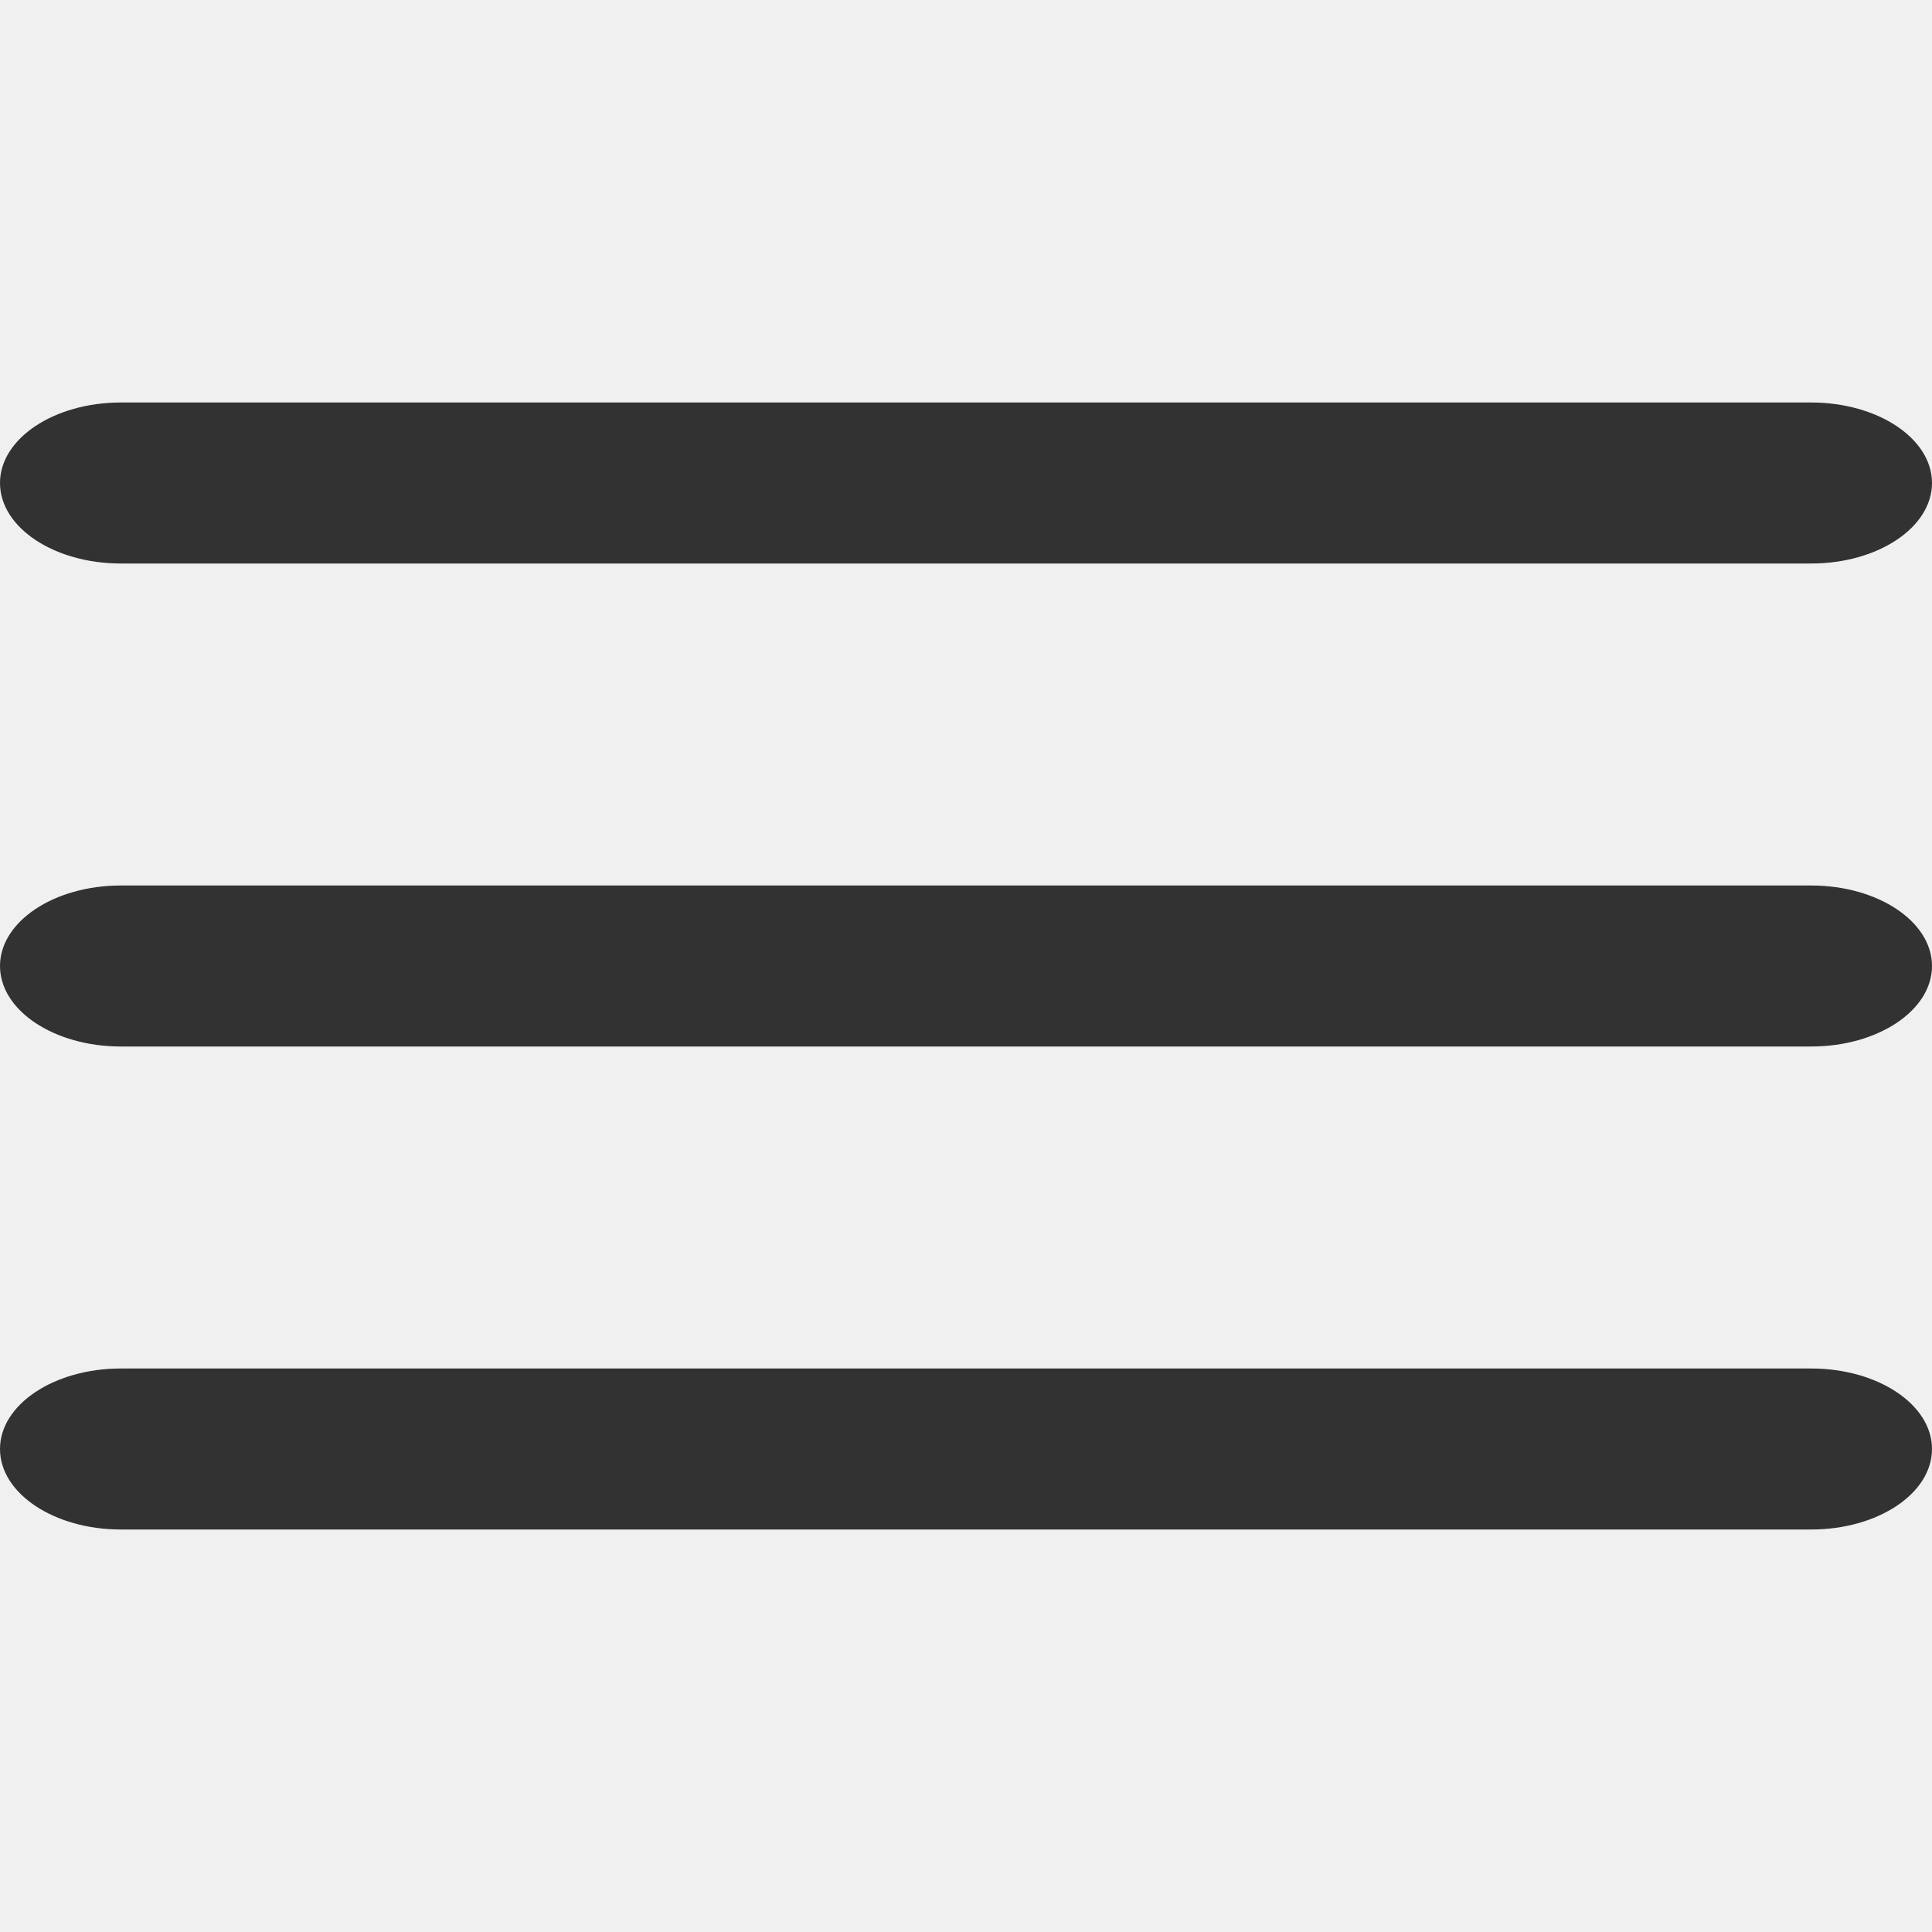
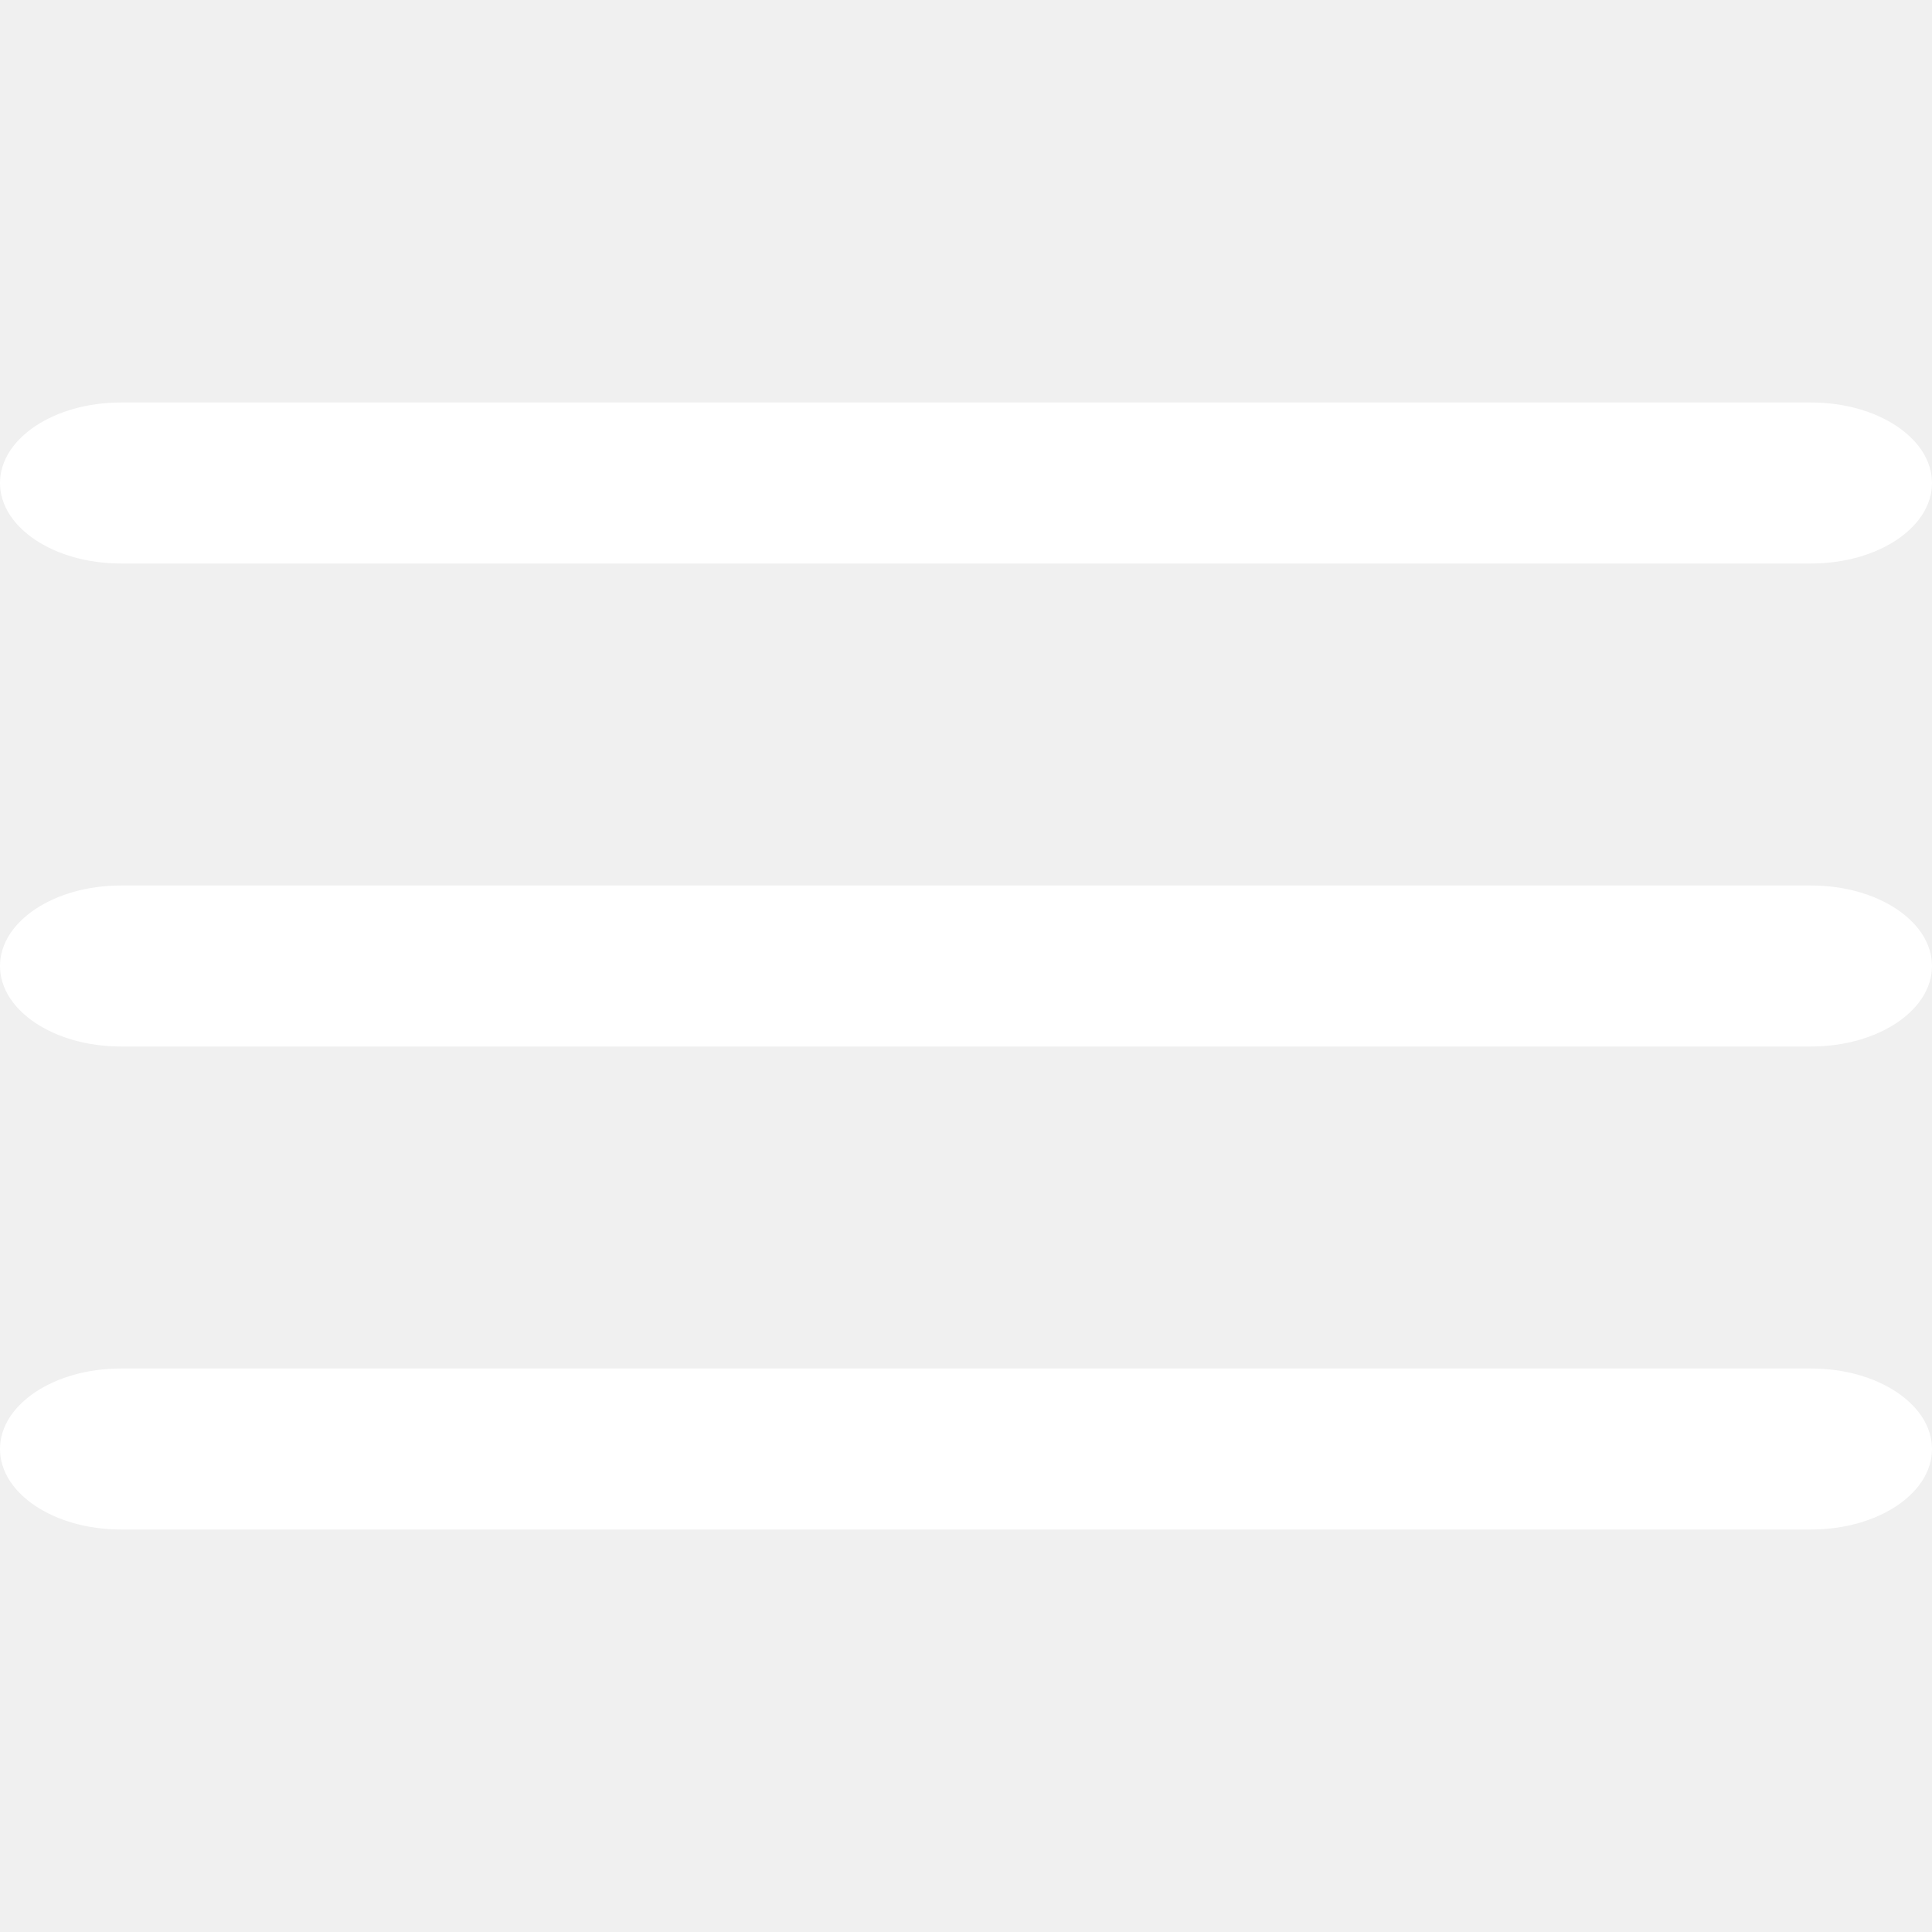
<svg xmlns="http://www.w3.org/2000/svg" width="24" height="24" viewBox="0 0 24 24" fill="none">
-   <path d="M1.5 5H22.5C23.328 5 24 5.448 24 6C24 6.552 23.328 7 22.5 7H1.5C0.672 7 0 6.552 0 6C0 5.448 0.672 5 1.5 5Z" fill="#323232" />
-   <path d="M1.5 11H22.5C23.328 11 24 11.448 24 12C24 12.552 23.328 13 22.5 13H1.5C0.672 13 0 12.552 0 12C0 11.448 0.672 11 1.5 11Z" fill="#323232" />
-   <path d="M1.5 17H22.5C23.328 17 24 17.448 24 18C24 18.552 23.328 19 22.5 19H1.5C0.672 19 0 18.552 0 18C0 17.448 0.672 17 1.5 17Z" fill="#323232" />
+   <path d="M1.5 5H22.5C23.328 5 24 5.448 24 6C24 6.552 23.328 7 22.5 7H1.5C0.672 7 0 6.552 0 6C0 5.448 0.672 5 1.5 5Z" fill="#FFFFFF" />
+   <path d="M1.5 11H22.5C23.328 11 24 11.448 24 12C24 12.552 23.328 13 22.5 13H1.5C0.672 13 0 12.552 0 12C0 11.448 0.672 11 1.5 11Z" fill="#FFFFFF" />
+   <path d="M1.5 17H22.5C23.328 17 24 17.448 24 18C24 18.552 23.328 19 22.5 19H1.5C0.672 19 0 18.552 0 18C0 17.448 0.672 17 1.5 17Z" fill="#FFFFFF" />
</svg>
